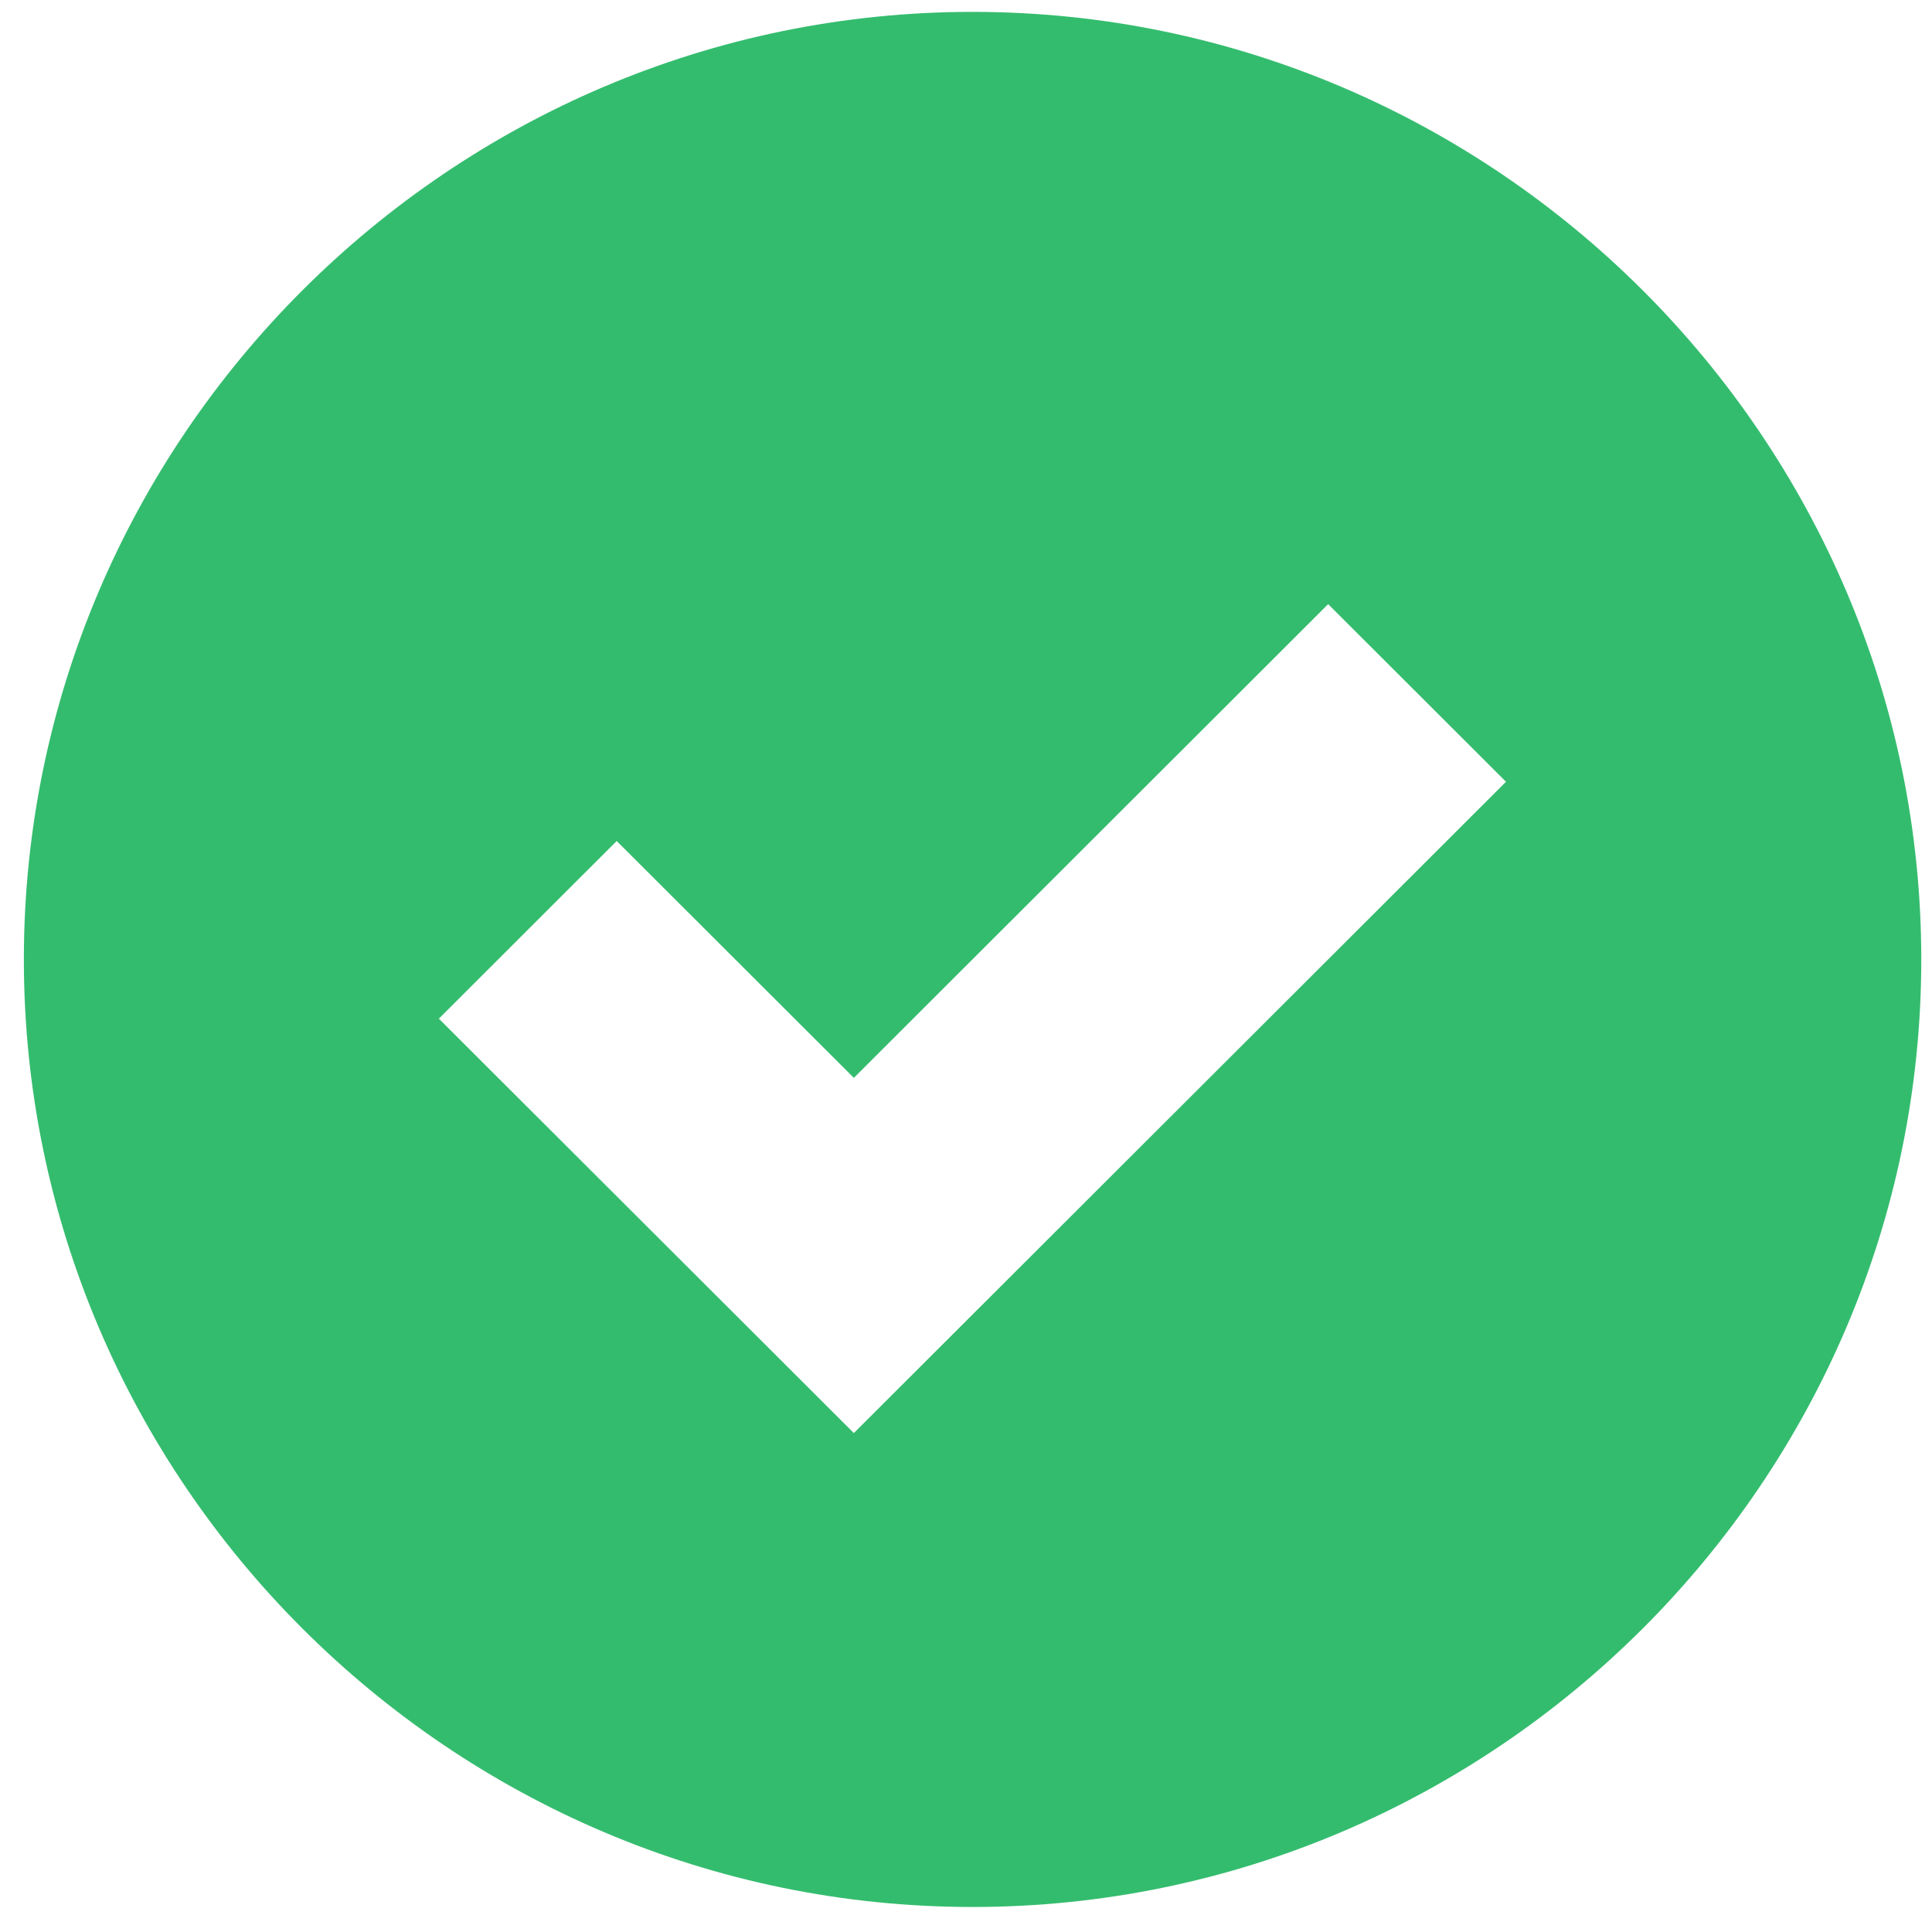
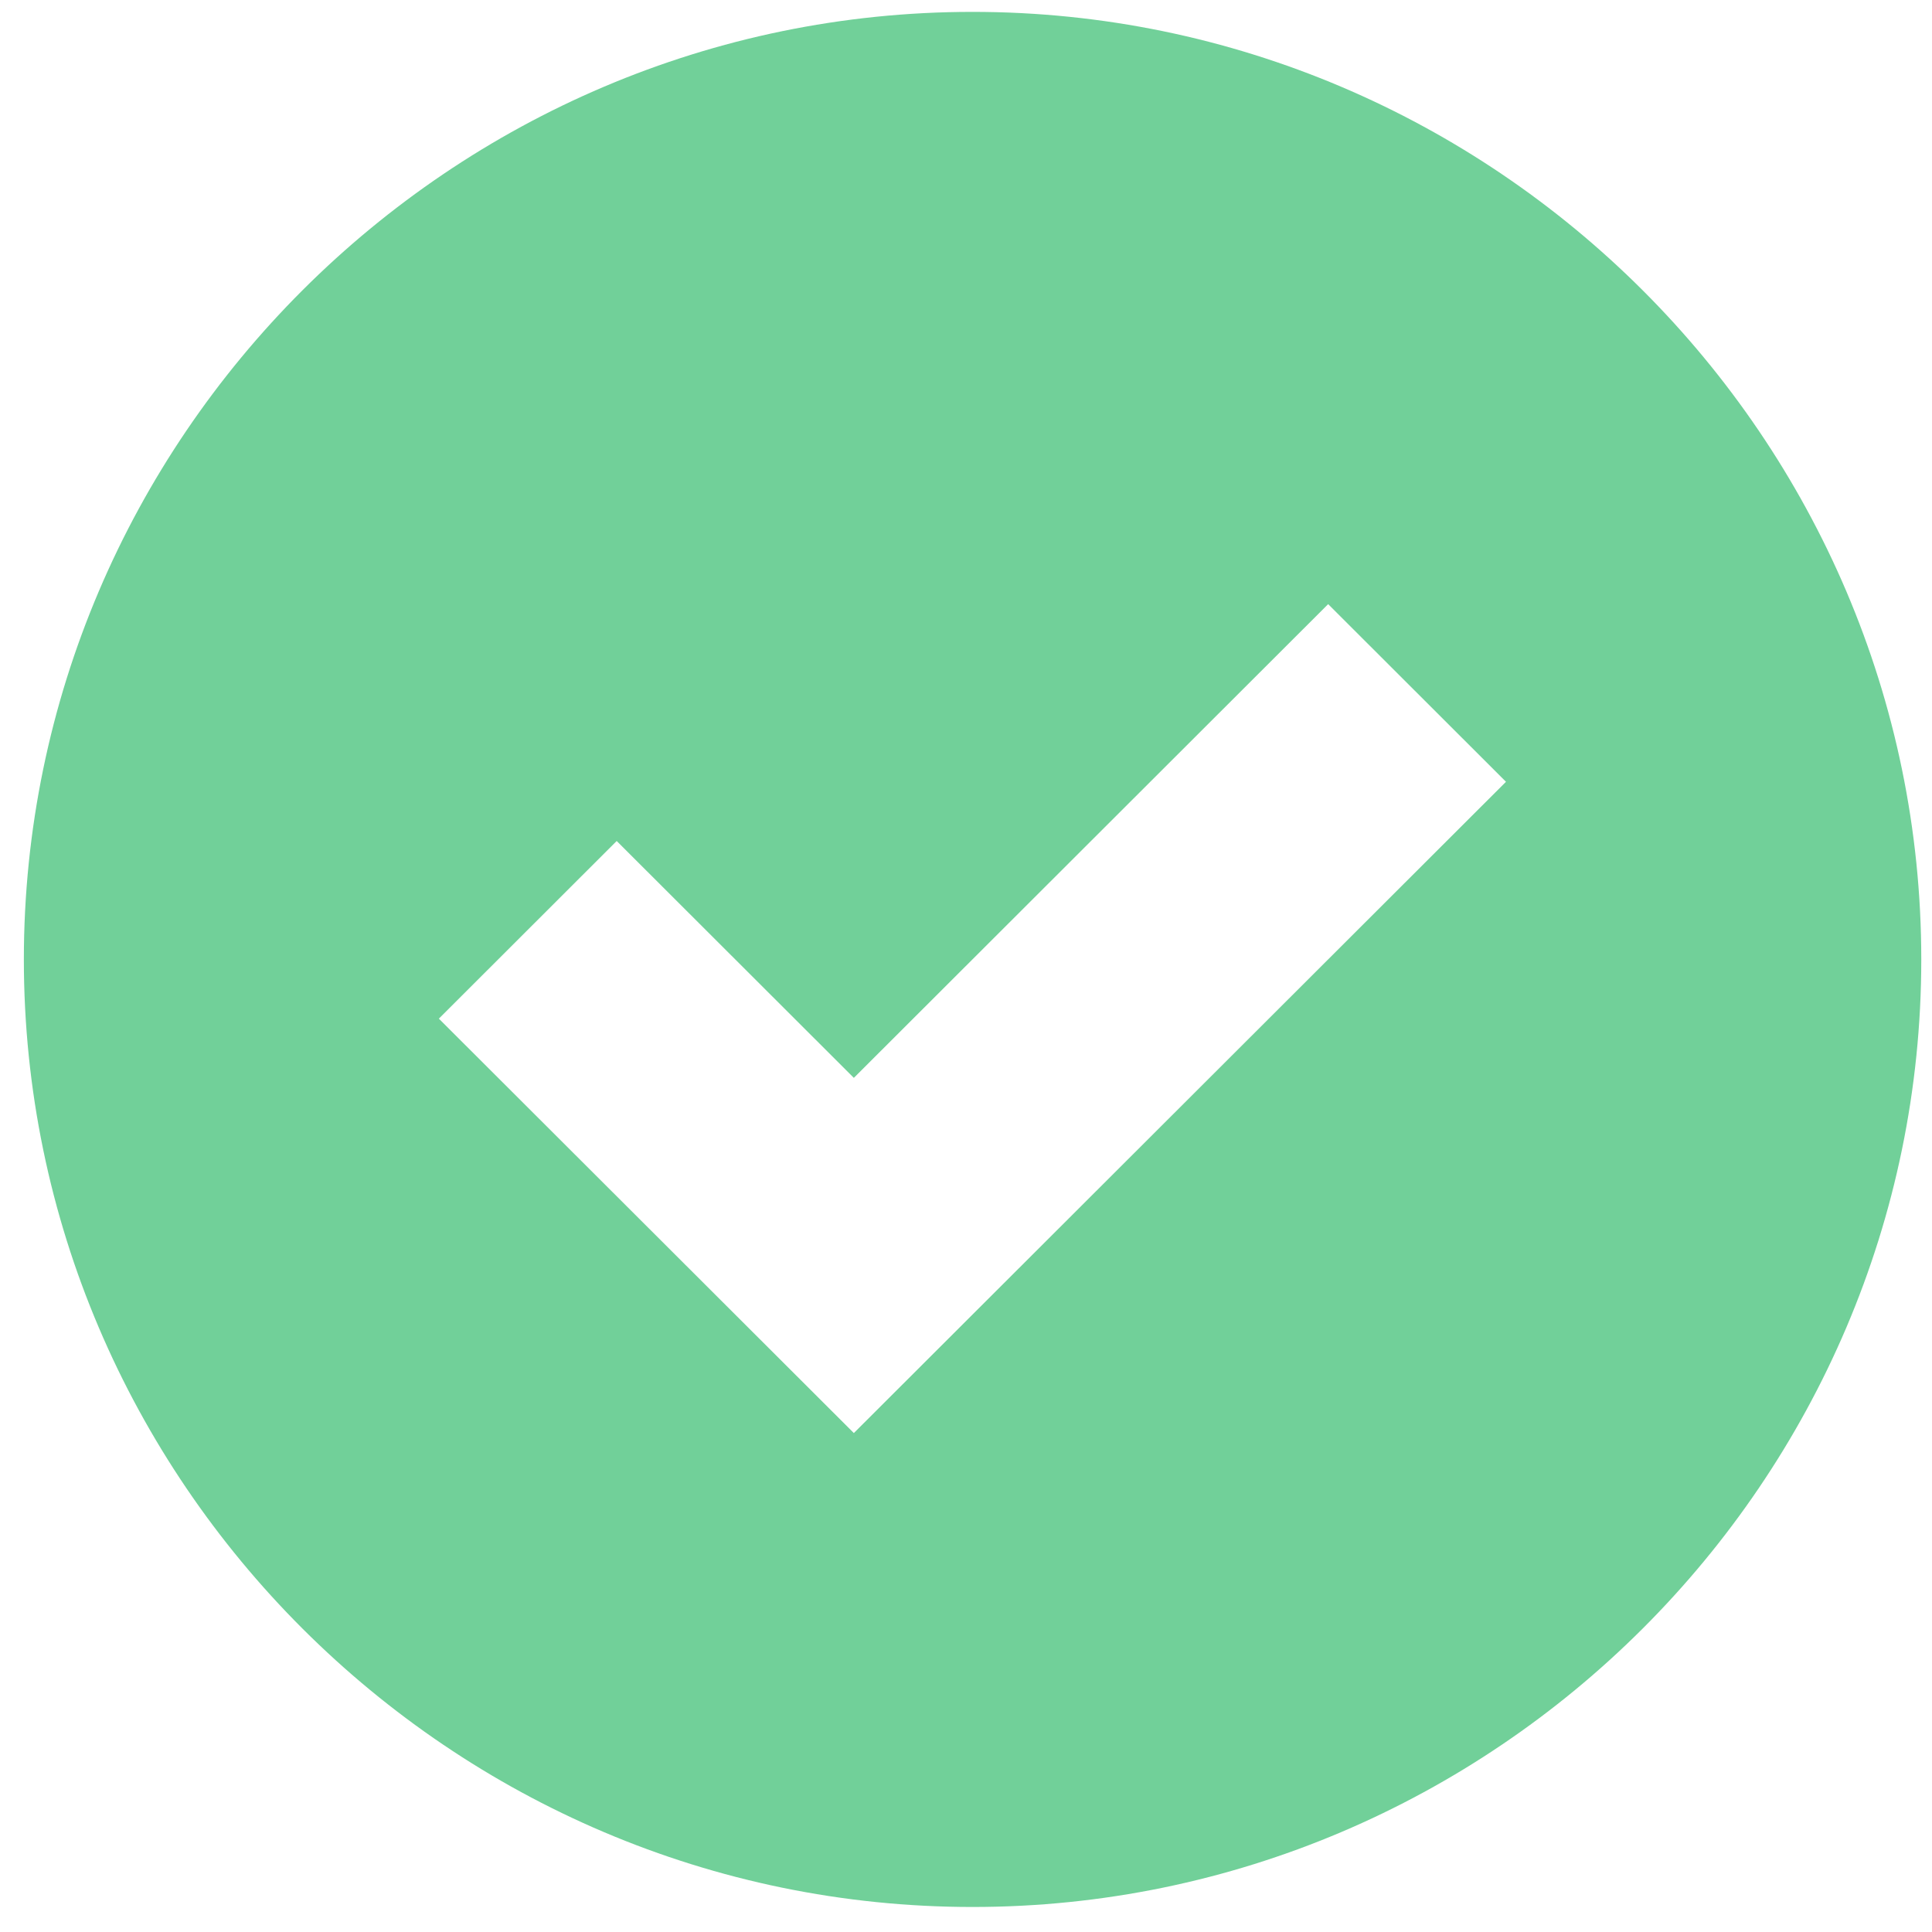
<svg xmlns="http://www.w3.org/2000/svg" width="20" height="20">
  <g>
    <rect x="-1" y="-1" width="22" height="22" id="canvas_background" fill="none" />
  </g>
  <g>
-     <path stroke="null" d="m10.068,0.123c-5.402,0 -9.821,4.414 -9.821,9.809s4.419,9.809 9.821,9.809s9.821,-4.414 9.821,-9.809s-4.419,-9.809 -9.821,-9.809zm-1.228,14.713l-4.297,-4.291l1.841,-1.839l2.455,2.452l4.91,-4.904l1.841,1.839l-6.752,6.743z" fill="#34bc6e" id="svg_1" />
+     <path stroke="null" d="m10.068,0.123c-5.402,0 -9.821,4.414 -9.821,9.809s4.419,9.809 9.821,9.809s9.821,-4.414 9.821,-9.809s-4.419,-9.809 -9.821,-9.809zm-1.228,14.713l-4.297,-4.291l1.841,-1.839l2.455,2.452l4.91,-4.904l1.841,1.839l-6.752,6.743z" fill="#34bc6e" opacity="0.7" id="svg_1" />
  </g>
</svg>
